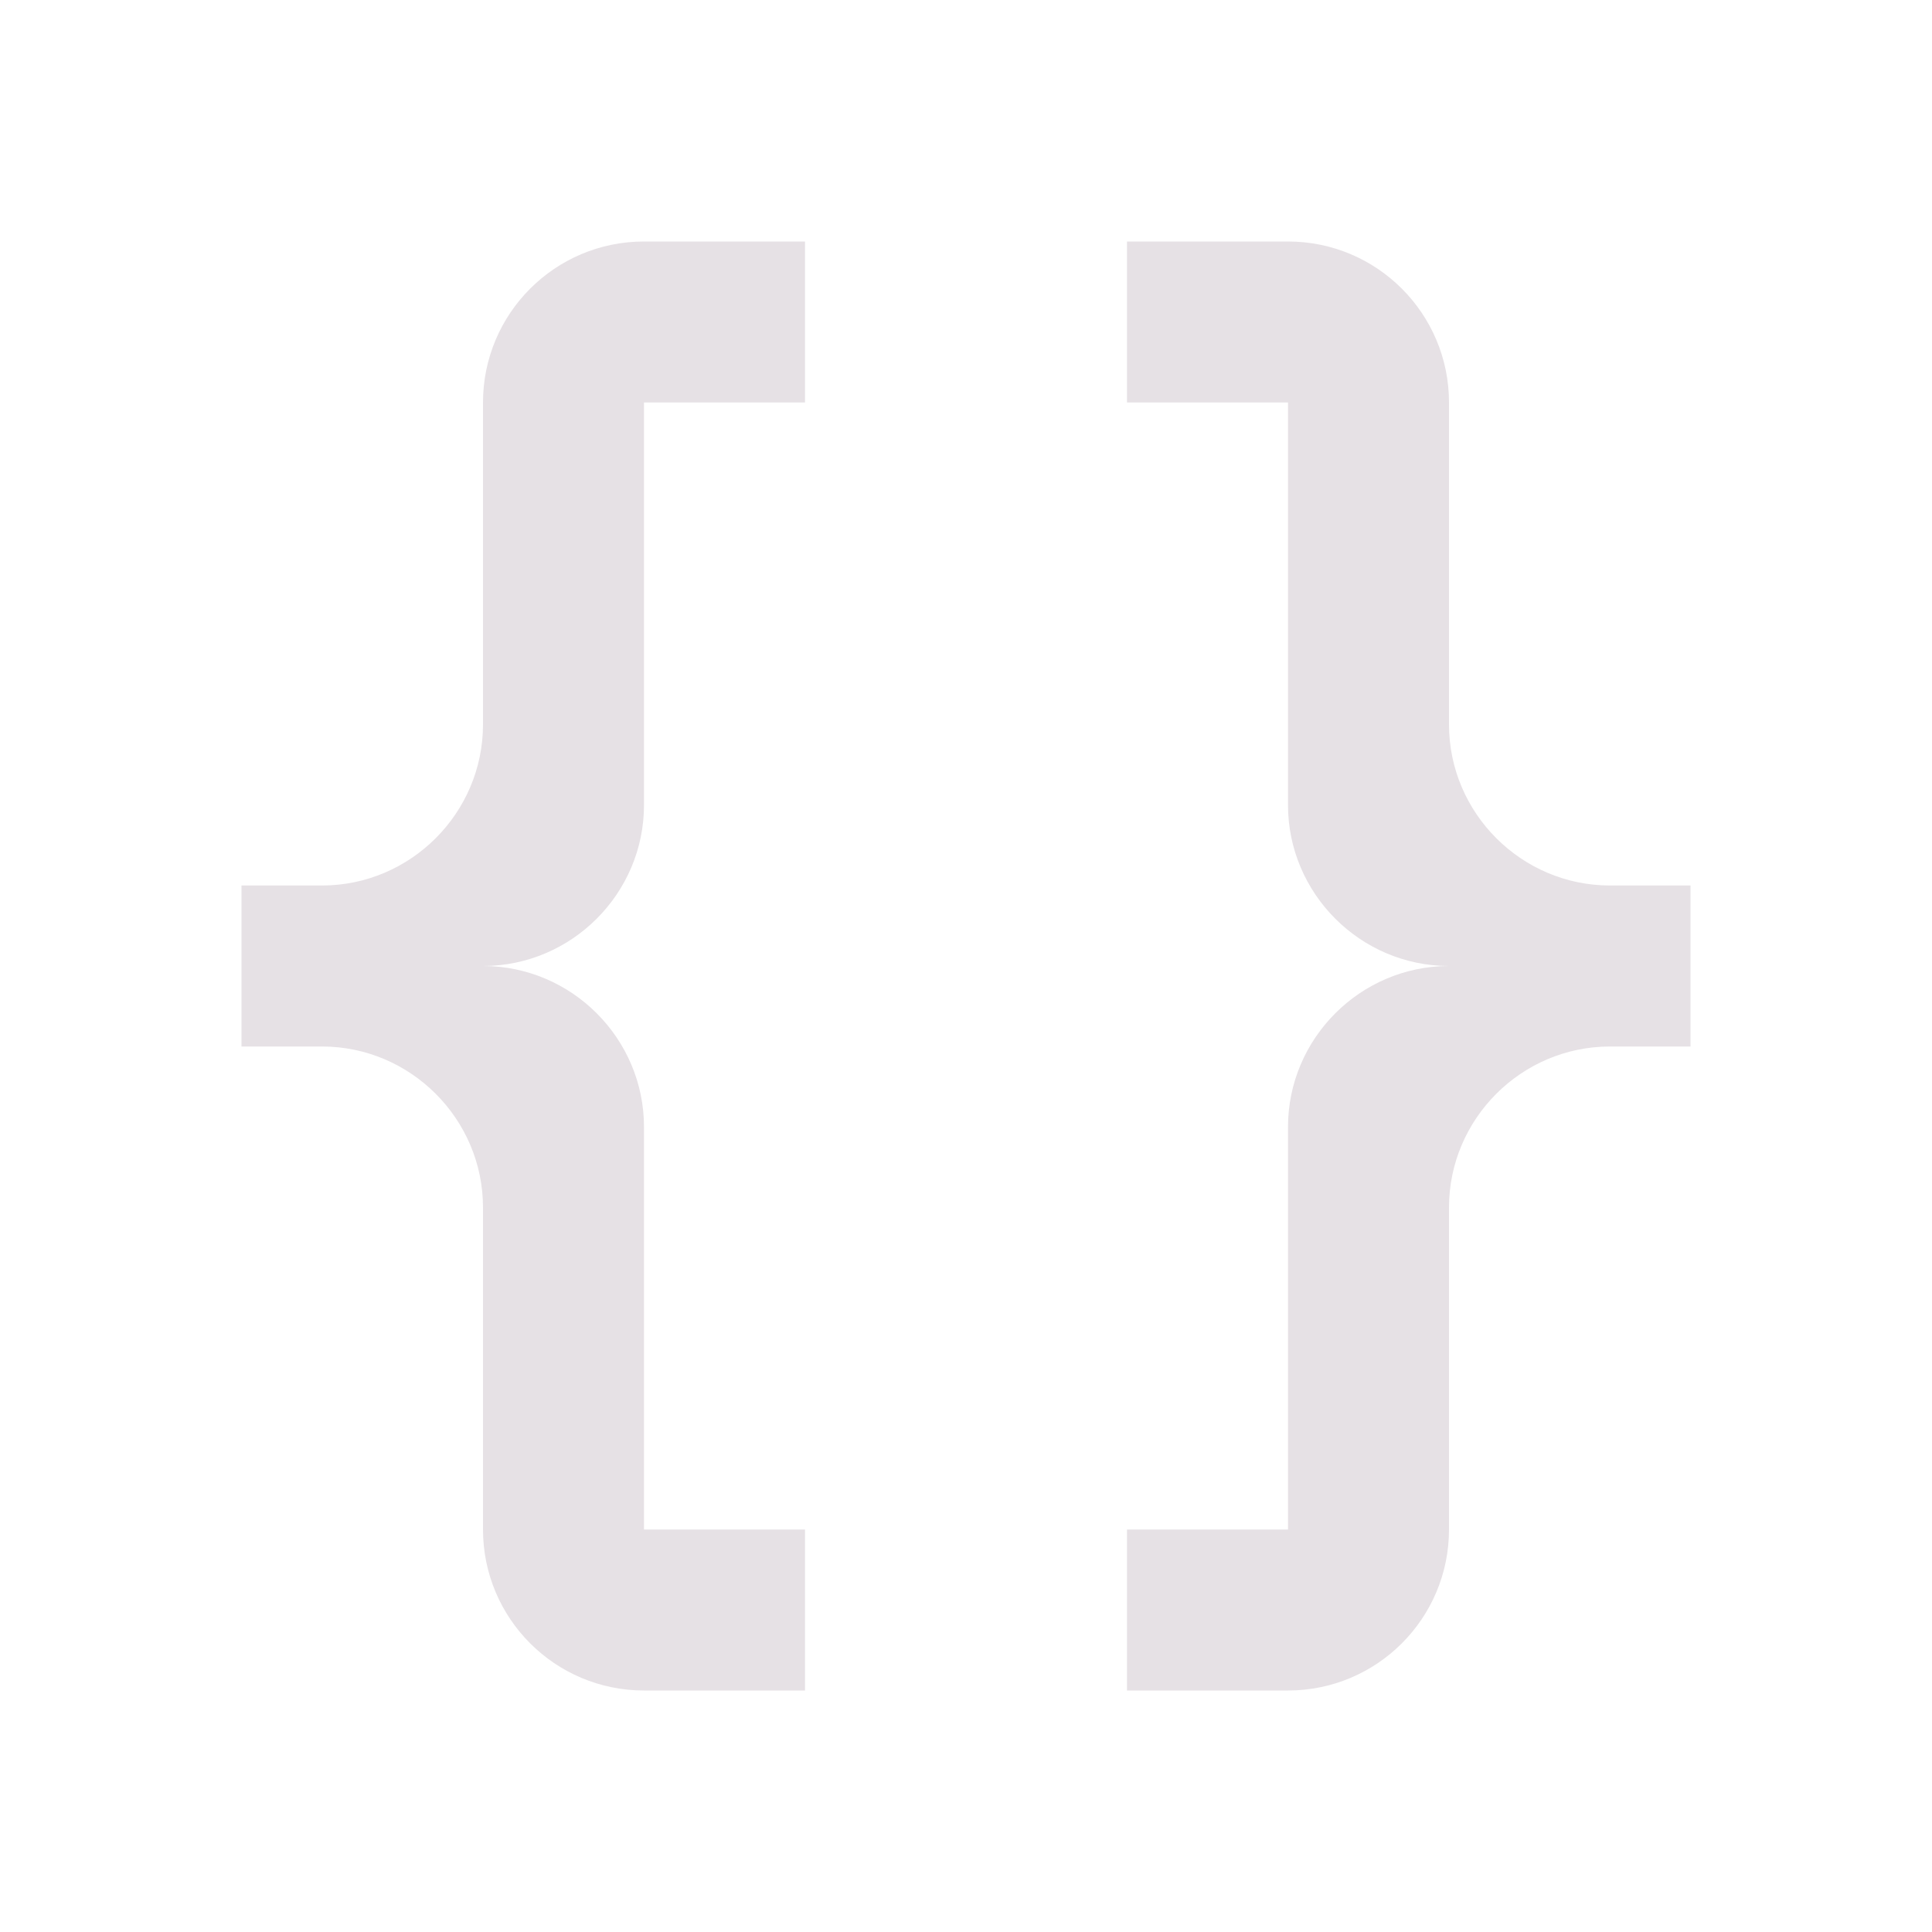
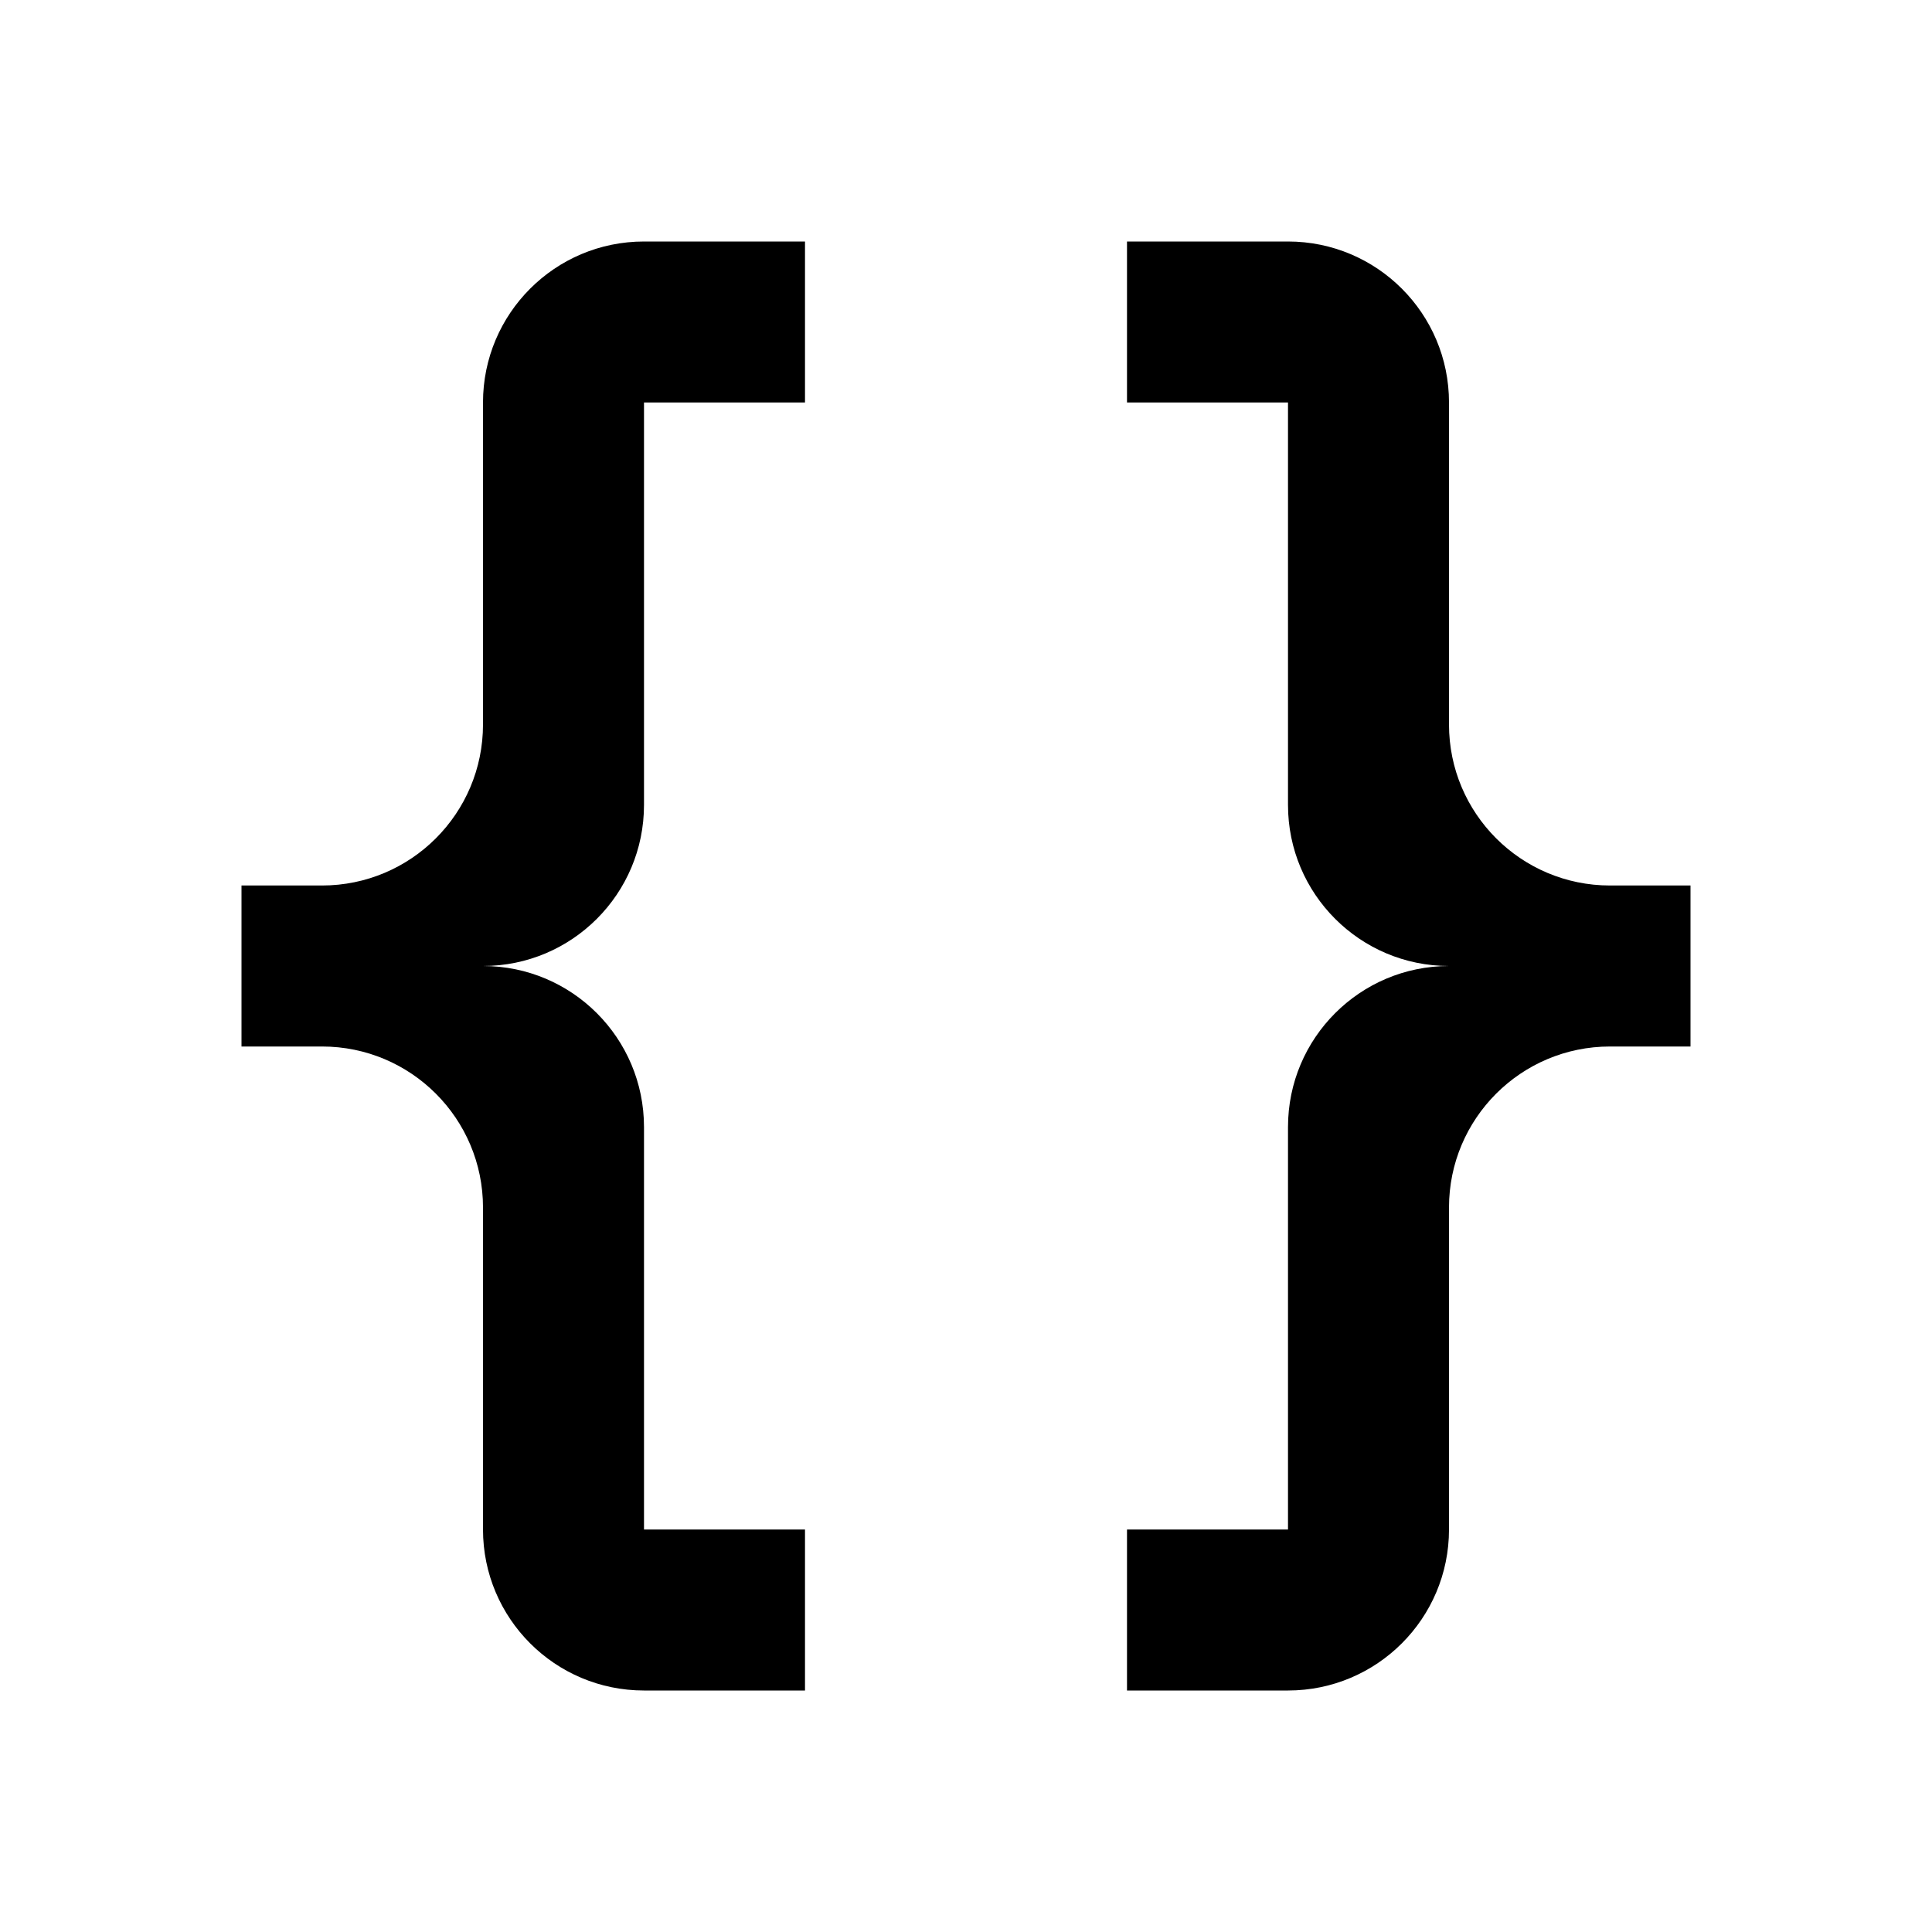
- <svg xmlns="http://www.w3.org/2000/svg" viewBox="0 0 24 24">
-   <path fill="#E6E1E5" d="M8,3A2,2 0 0,0 6,5V9C6,10.1 5.1,11 4,11H3V13H4C5.1,13 6,13.9 6,15V19A2,2 0 0,0 8,21H10V19H8V14C8,12.9 7.1,12 6,12C7.1,12 8,11.1 8,10V5H10V3H8M16,3A2,2 0 0,1 18,5V9C18,10.1 18.9,11 20,11H21V13H20C18.9,13 18,13.9 18,15V19A2,2 0 0,1 16,21H14V19H16V14C16,12.9 16.9,12 18,12C16.9,12 16,11.1 16,10V5H14V3H16Z" />
+ <svg xmlns="http://www.w3.org/2000/svg" id="mdi-code-braces" viewBox="0 0 24 24">
+   <path d="M8,3A2,2 0 0,0 6,5V9A2,2 0 0,1 4,11H3V13H4A2,2 0 0,1 6,15V19A2,2 0 0,0 8,21H10V19H8V14A2,2 0 0,0 6,12A2,2 0 0,0 8,10V5H10V3M16,3A2,2 0 0,1 18,5V9A2,2 0 0,0 20,11H21V13H20A2,2 0 0,0 18,15V19A2,2 0 0,1 16,21H14V19H16V14A2,2 0 0,1 18,12A2,2 0 0,1 16,10V5H14V3H16Z" />
</svg>
